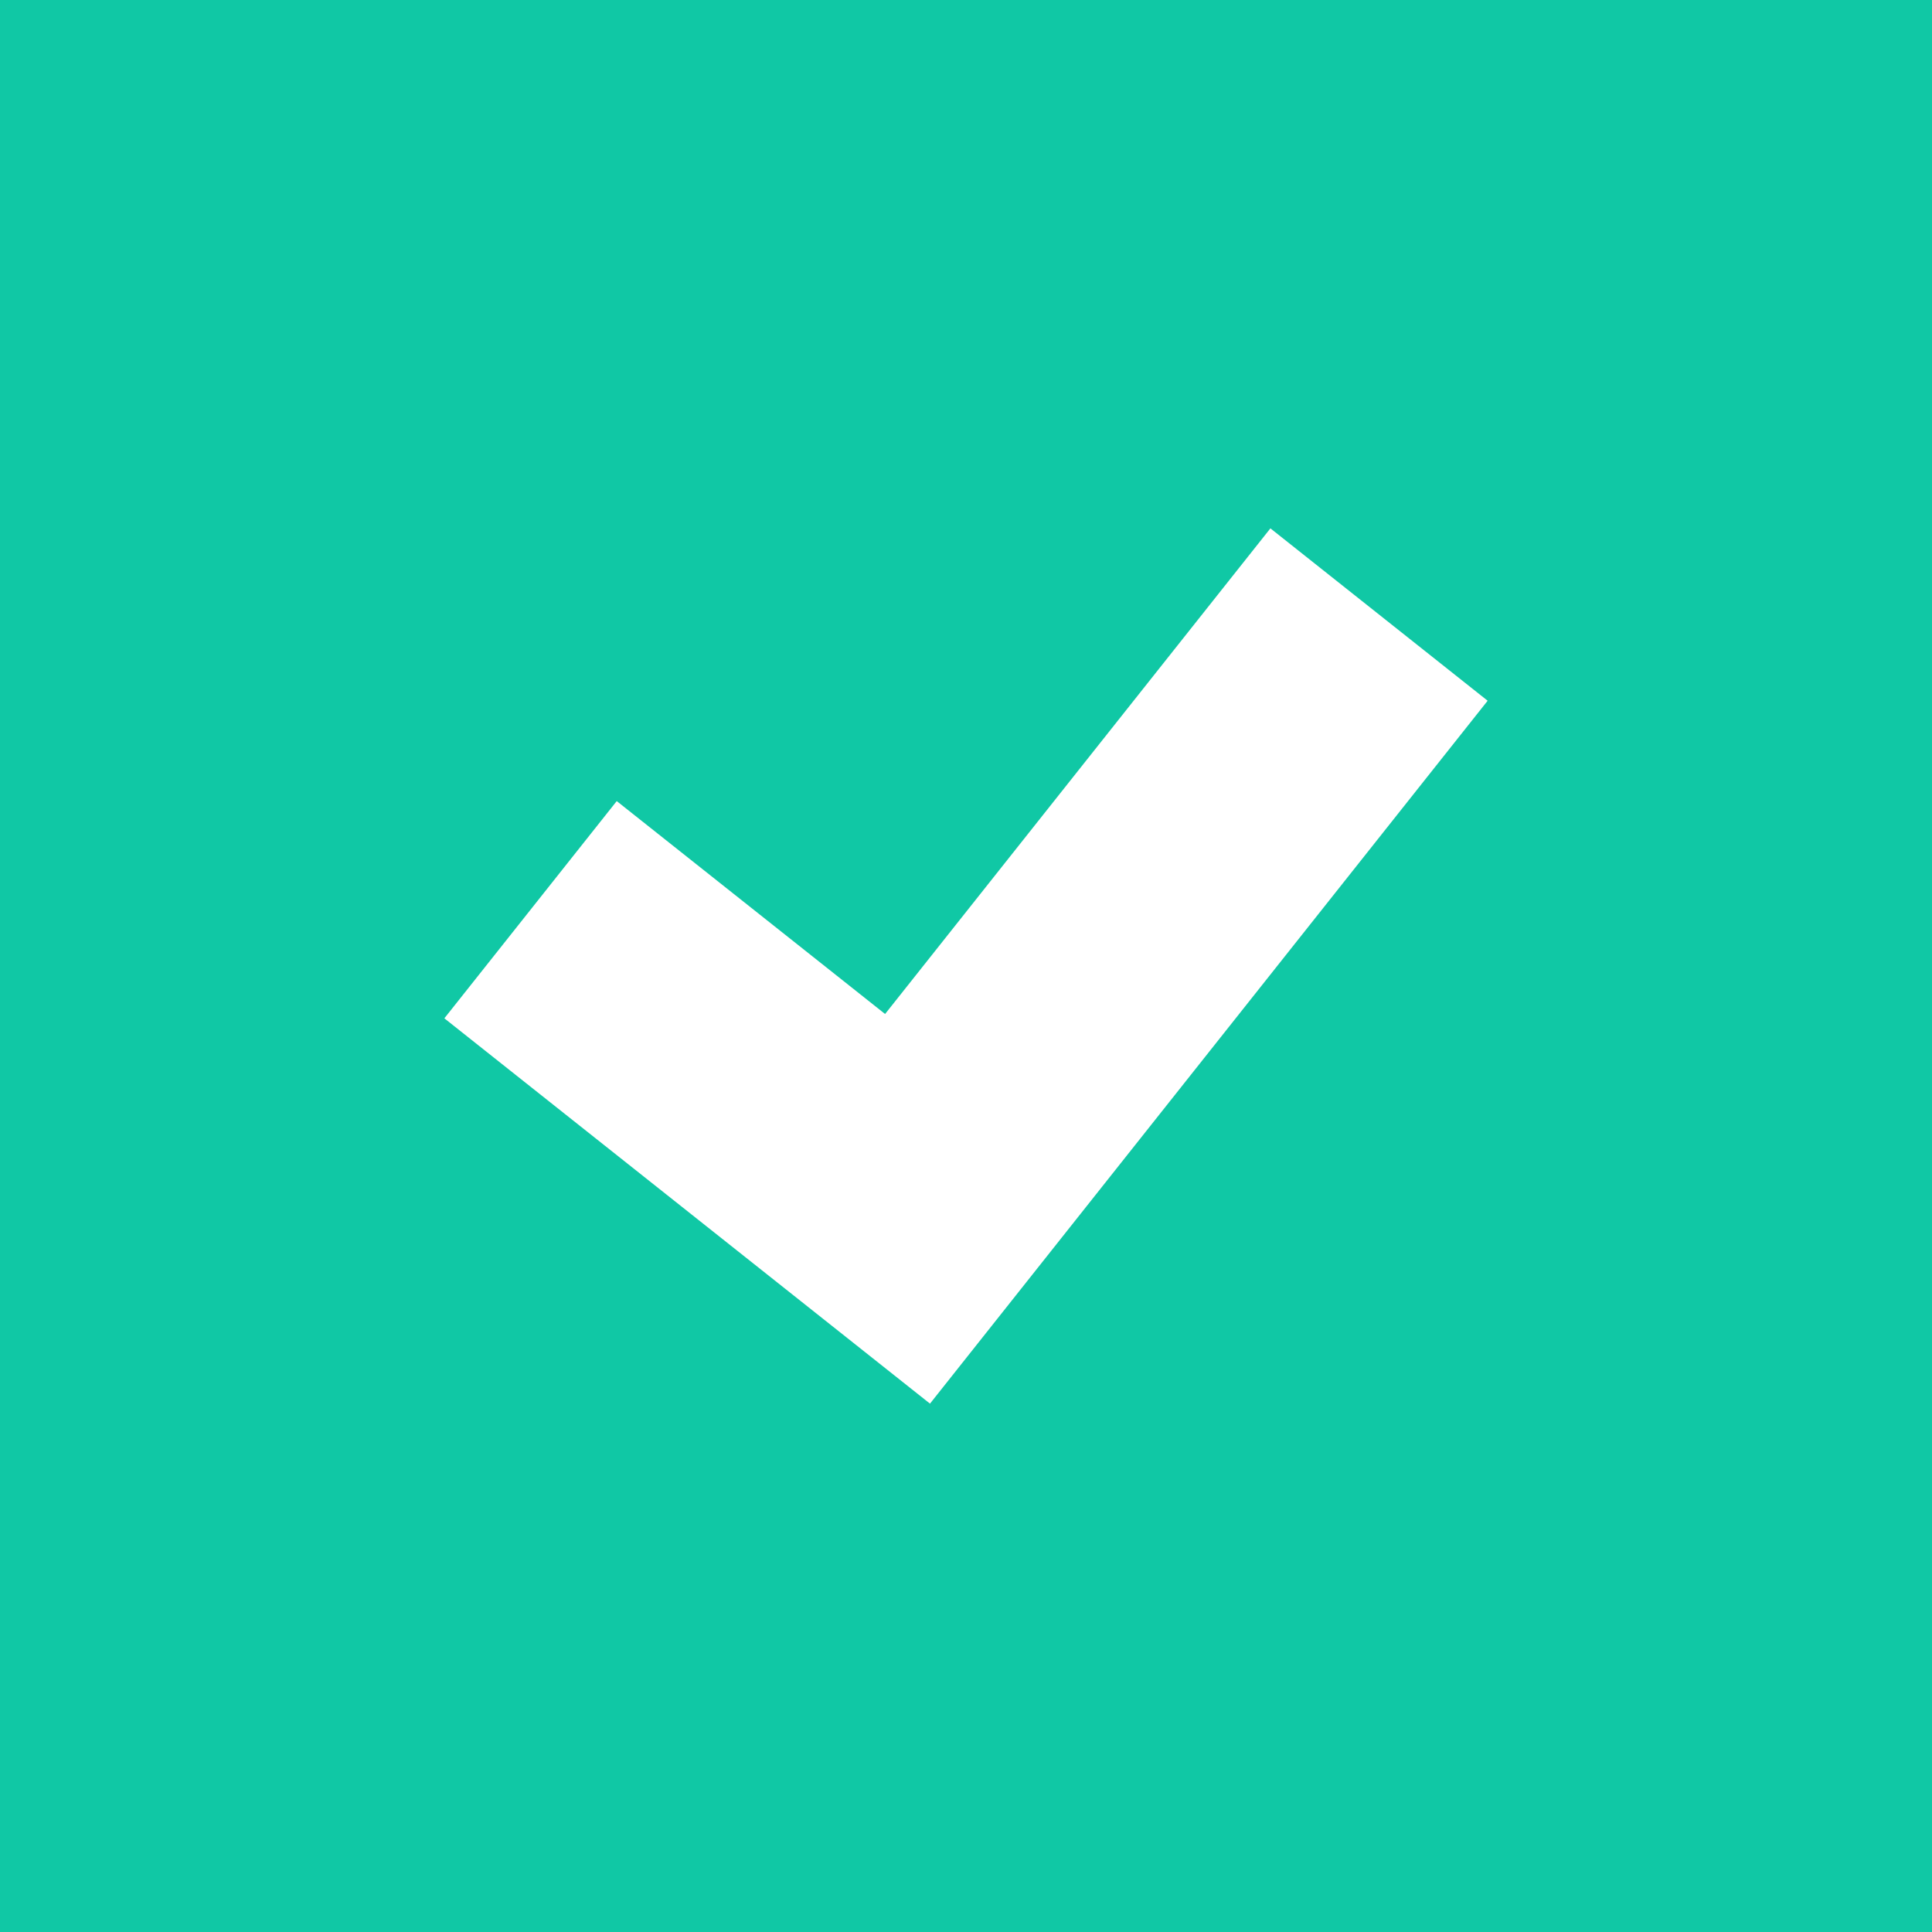
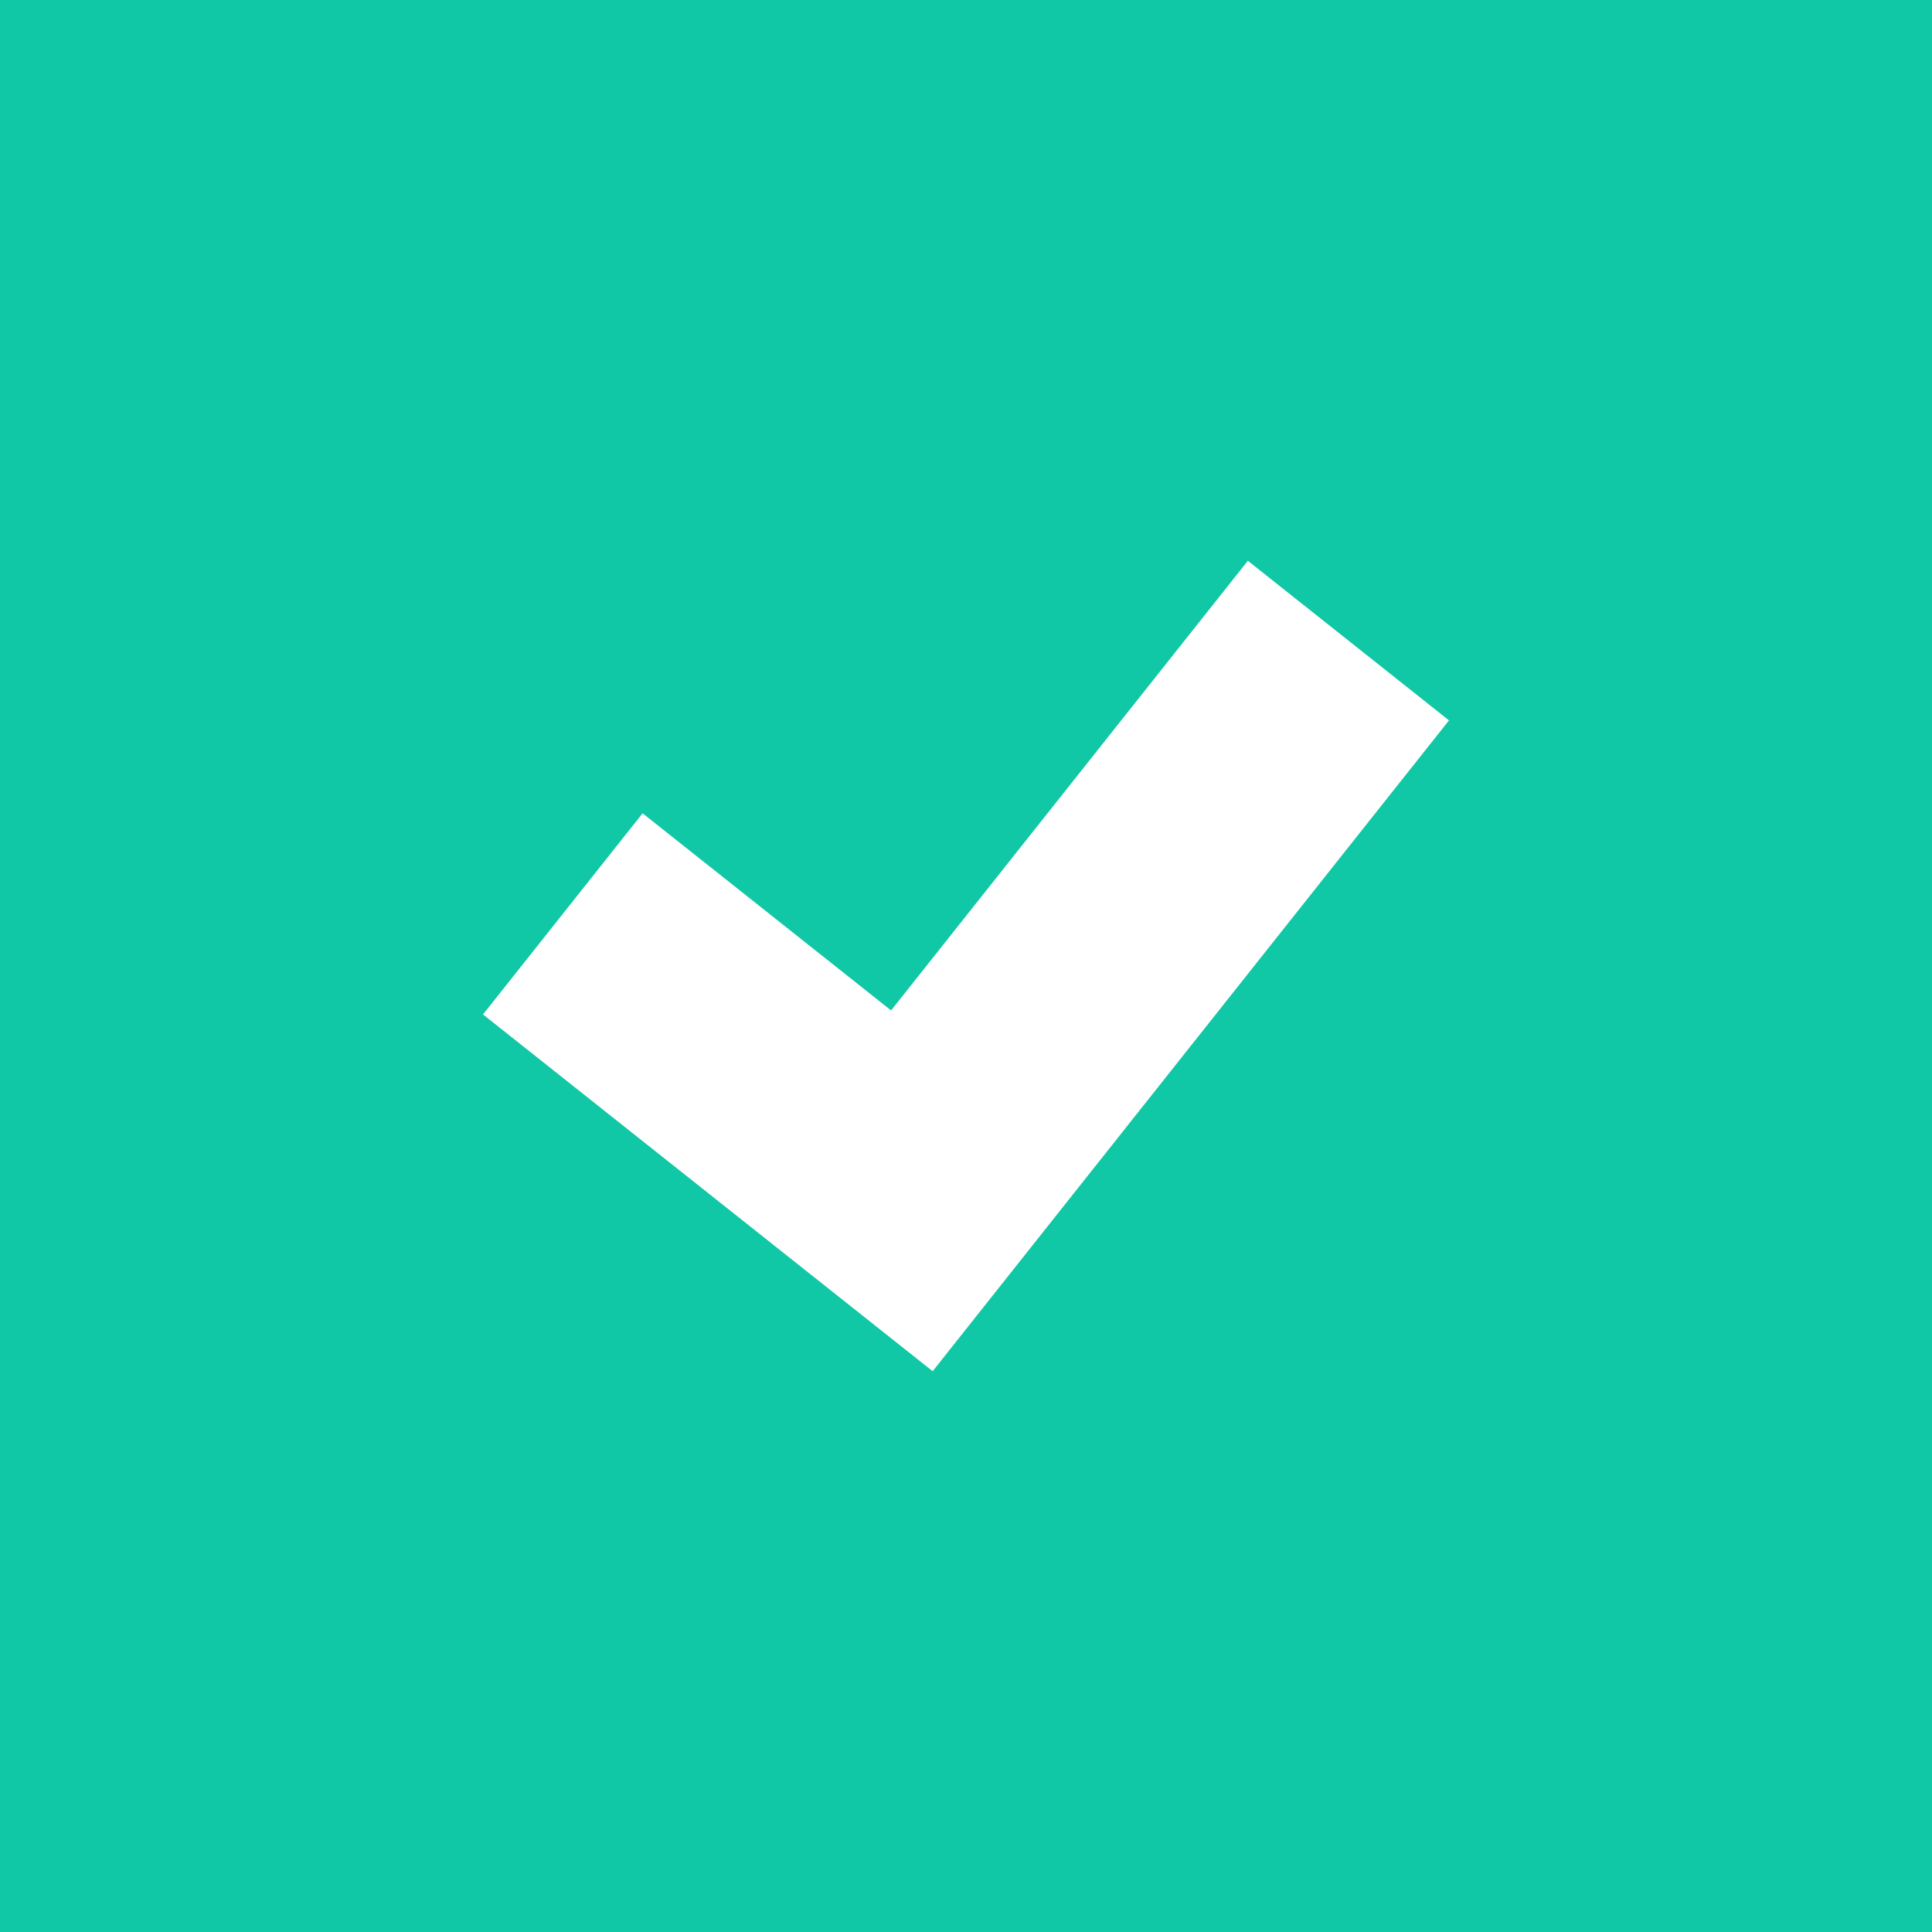
- <svg xmlns="http://www.w3.org/2000/svg" version="1.1" id="Layer_1" x="0px" y="0px" width="50px" height="50px" viewBox="0 0 50 50" enable-background="new 0 0 50 50" xml:space="preserve">
-   <rect x="0" fill="#10C8A5" width="50" height="50" />
-   <polygon fill="#FFFFFF" points="32.878,13.674 22.906,26.242 15.961,20.732 11.5,26.354 24.068,36.326 28.529,30.703 38.5,18.135   " />
+ <svg xmlns="http://www.w3.org/2000/svg" version="1.1" id="Layer_1" x="0px" y="0px" width="54px" height="54px" viewBox="0 0 54 54" enable-background="new 0 0 54 54" xml:space="preserve">
+   <rect x="0" fill="#10C8A5" width="54" height="54" />
+   <polygon fill="#FFFFFF" points="34.878,15.674 24.906,28.242 17.961,22.732 13.5,28.354 26.068,38.326 30.529,32.703 40.5,20.135   " />
</svg>
